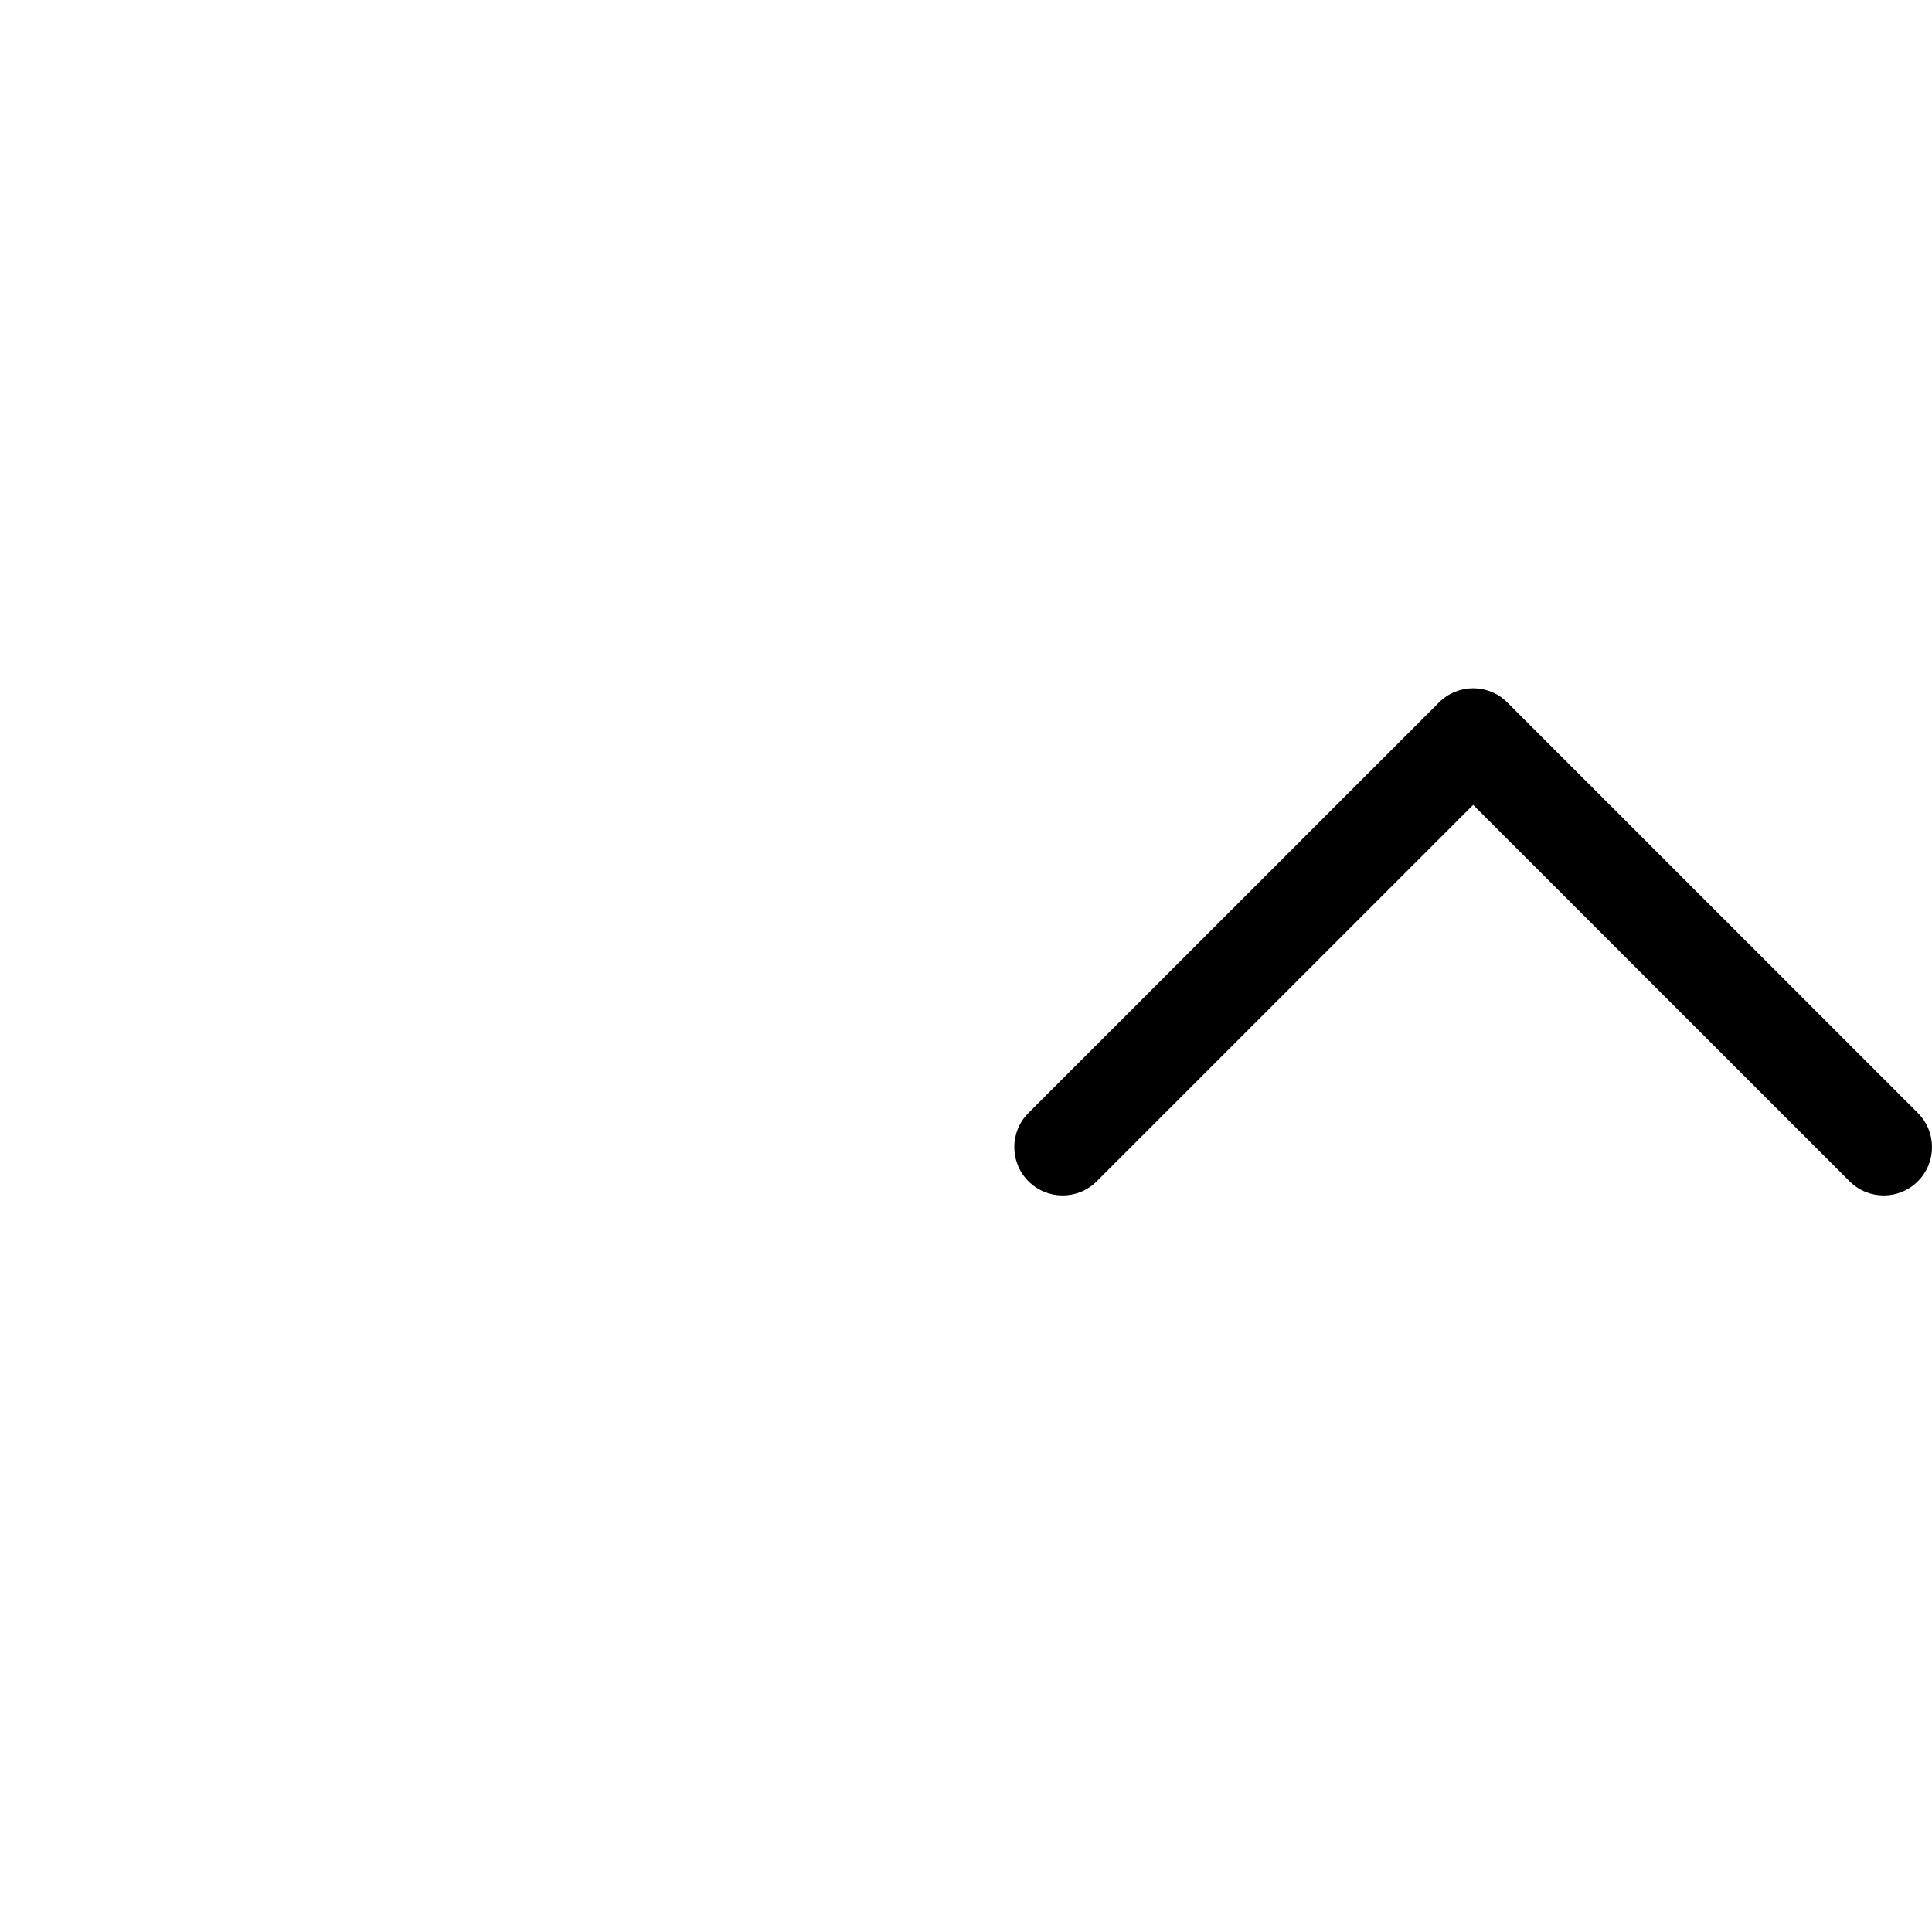
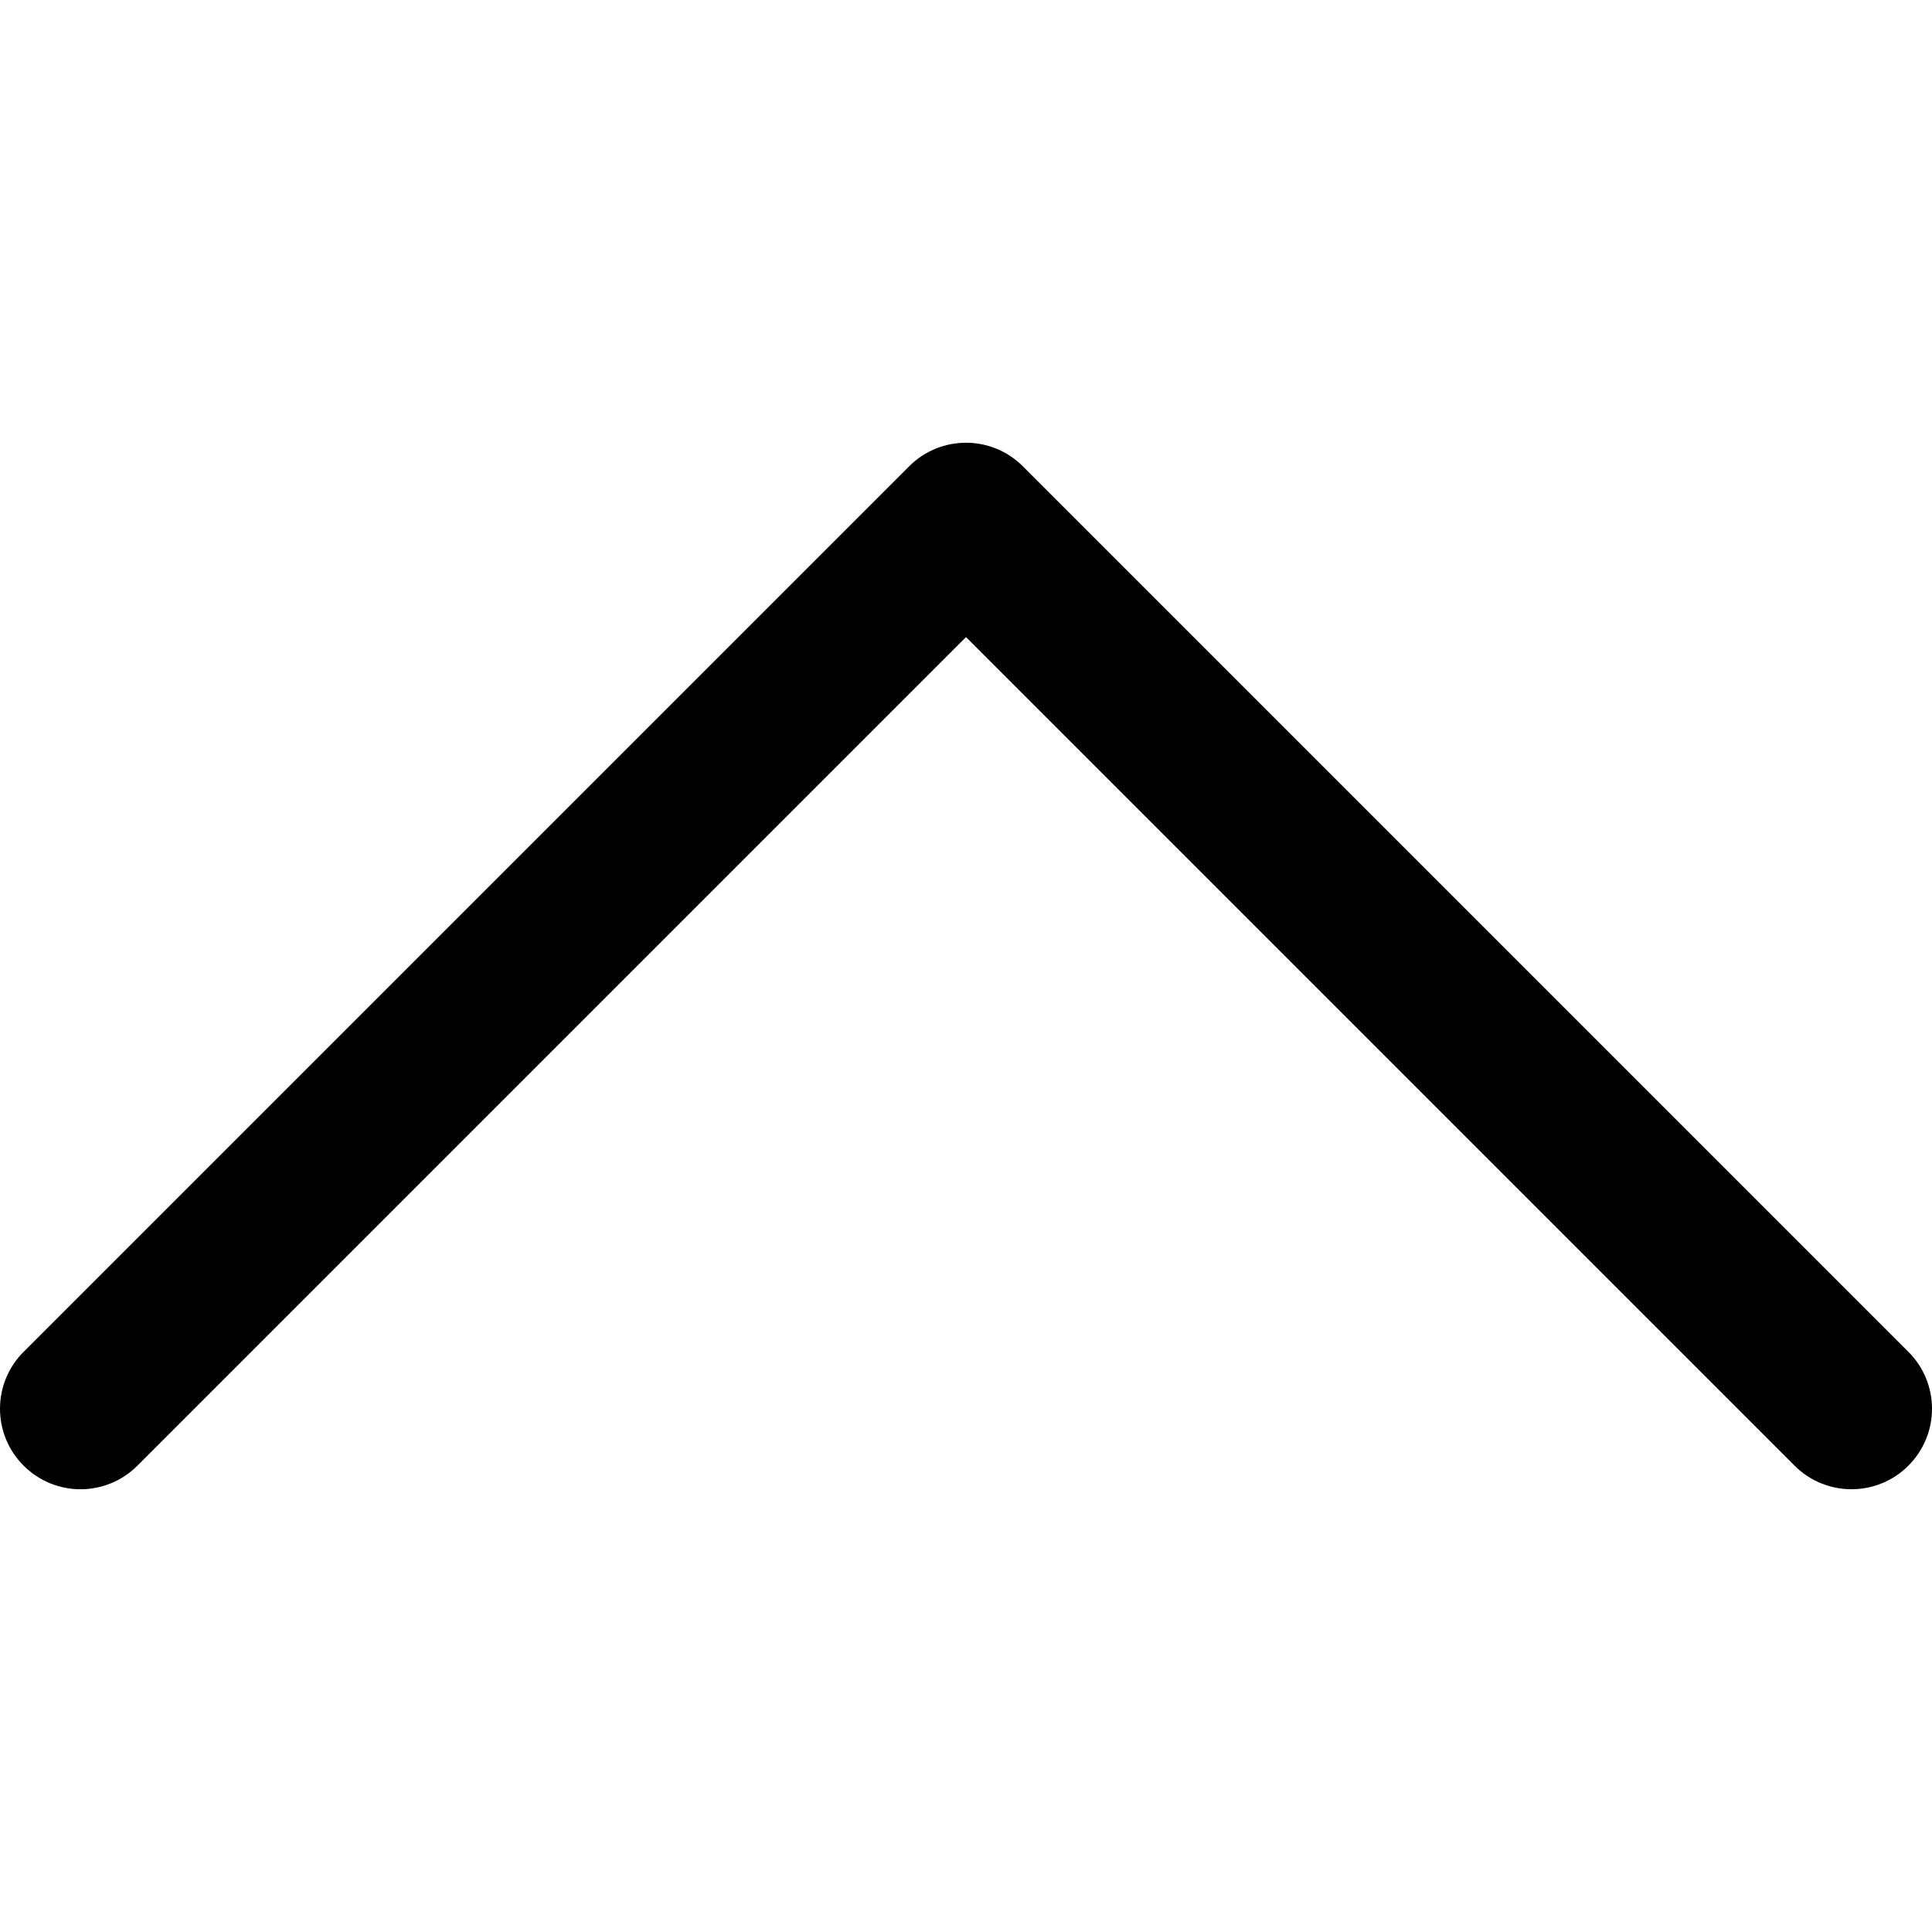
- <svg xmlns="http://www.w3.org/2000/svg" width="40" height="40" viewBox="0 0 40 40" fill="none">
-   <path fill-rule="evenodd" clip-rule="evenodd" d="M39.707 24.457C39.317 24.848 38.683 24.848 38.293 24.457L30.5 16.664L22.707 24.457C22.317 24.848 21.683 24.848 21.293 24.457C20.902 24.067 20.902 23.433 21.293 23.043L29.793 14.543C30.183 14.152 30.817 14.152 31.207 14.543L39.707 23.043C40.098 23.433 40.098 24.067 39.707 24.457Z" fill="black" />
+ <svg xmlns="http://www.w3.org/2000/svg" version="1.1" id="Layer_1" x="0px" y="0px" viewBox="0 0 512.01 512.01" style="enable-background:new 0 0 512.01 512.01;" xml:space="preserve">
+   <g>
+     <g>
+       <path d="M505.755,358.256L271.088,123.589c-8.341-8.341-21.824-8.341-30.165,0L6.256,358.256c-8.341,8.341-8.341,21.824,0,30.165    s21.824,8.341,30.165,0l219.584-219.584l219.584,219.584c4.16,4.16,9.621,6.251,15.083,6.251c5.462,0,10.923-2.091,15.083-6.251    C514.096,380.08,514.096,366.597,505.755,358.256z" />
+     </g>
+   </g>
+   <g>
+ </g>
+   <g>
+ </g>
+   <g>
+ </g>
+   <g>
+ </g>
+   <g>
+ </g>
+   <g>
+ </g>
+   <g>
+ </g>
+   <g>
+ </g>
+   <g>
+ </g>
+   <g>
+ </g>
+   <g>
+ </g>
+   <g>
+ </g>
+   <g>
+ </g>
+   <g>
+ </g>
+   <g>
+ </g>
</svg>
